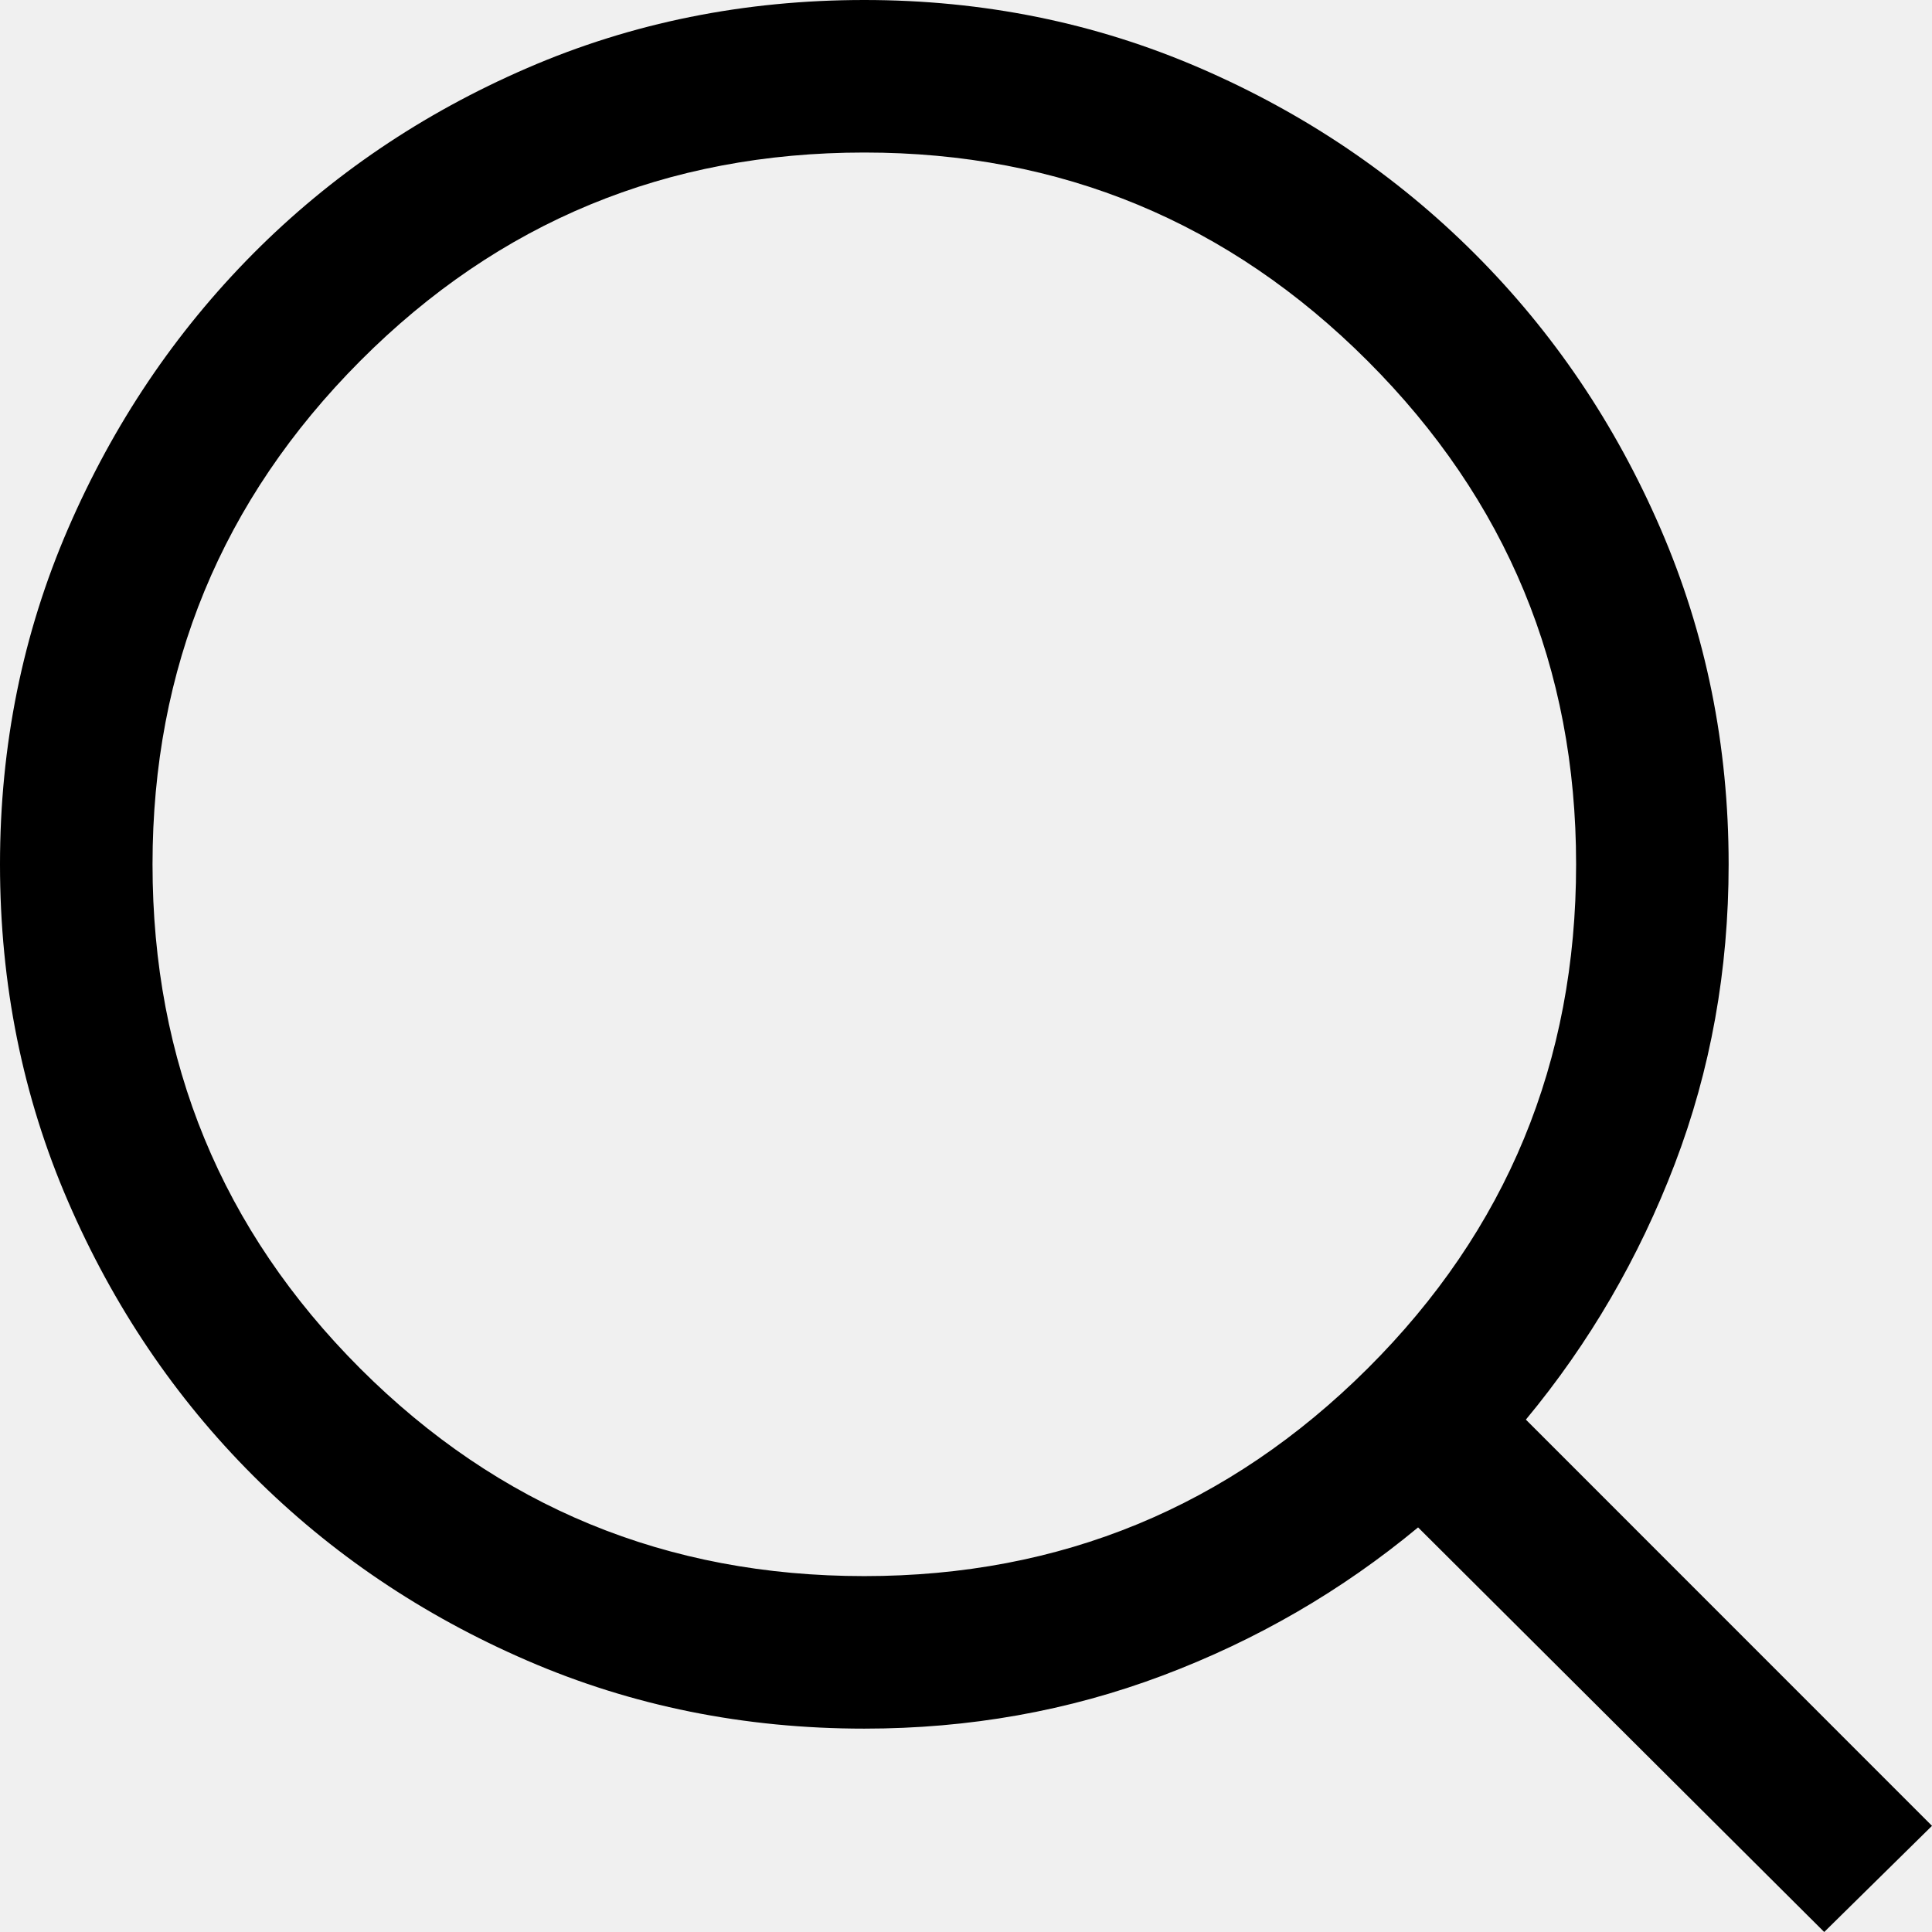
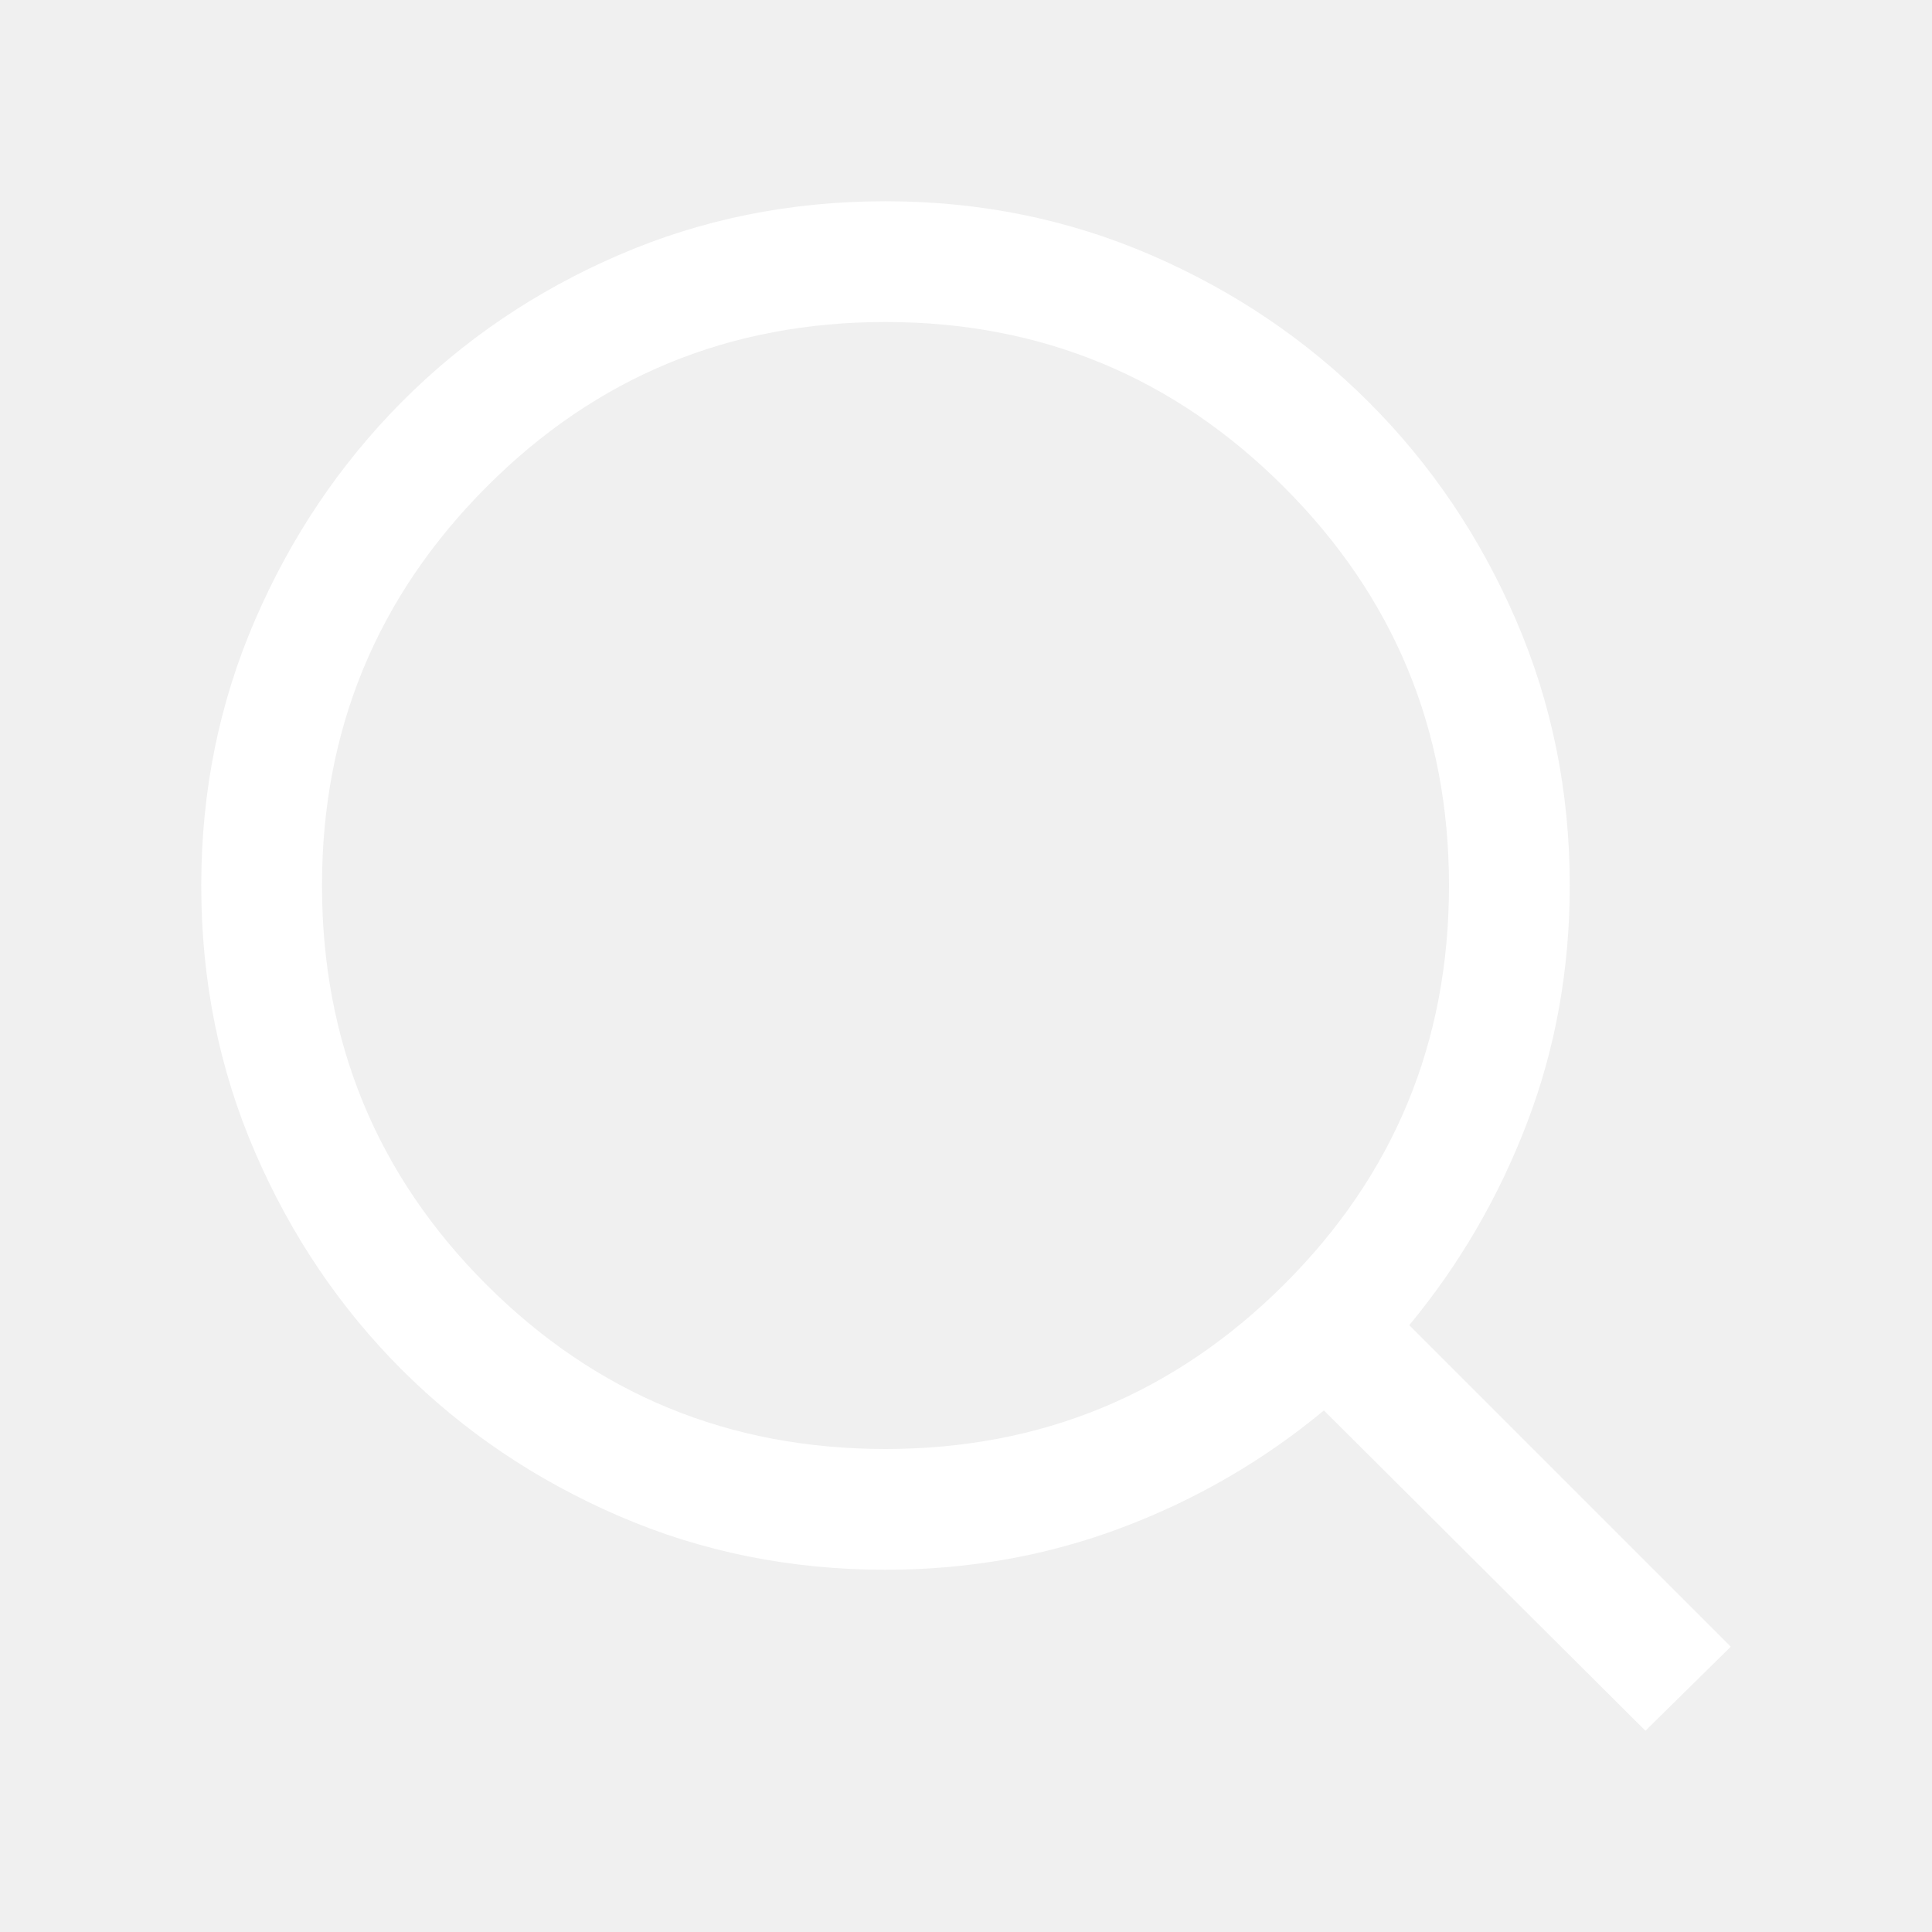
- <svg xmlns="http://www.w3.org/2000/svg" viewBox="0 0 19 19" fill="none">
-   <path d="M8.5 15.5C10.433 15.5 12.083 14.819 13.45 13.458C14.817 12.096 15.5 10.444 15.5 8.5C15.5 6.567 14.817 4.917 13.45 3.55C12.083 2.183 10.433 1.5 8.5 1.5C6.556 1.5 4.904 2.183 3.542 3.55C2.181 4.917 1.5 6.567 1.5 8.5C1.5 10.444 2.181 12.096 3.542 13.458C4.904 14.819 6.556 15.5 8.5 15.5ZM8.5 17C7.32 17 6.215 16.777 5.185 16.331C4.154 15.885 3.255 15.278 2.488 14.511C1.722 13.745 1.115 12.846 0.669 11.815C0.223 10.785 0 9.679 0 8.5C0 7.331 0.223 6.231 0.669 5.2C1.115 4.169 1.722 3.268 2.488 2.496C3.255 1.724 4.154 1.115 5.185 0.669C6.215 0.223 7.32 0 8.5 0C9.669 0 10.769 0.223 11.8 0.669C12.831 1.115 13.732 1.724 14.504 2.496C15.276 3.268 15.885 4.169 16.331 5.2C16.777 6.231 17 7.331 17 8.5C17 9.541 16.823 10.524 16.47 11.448C16.117 12.372 15.629 13.21 15.006 13.961L19 17.956L17.94 19L13.946 15.021C13.195 15.644 12.357 16.13 11.433 16.478C10.508 16.826 9.531 17 8.5 17Z" fill="currentColor" />
+ <svg xmlns="http://www.w3.org/2000/svg" width="24" height="24" viewBox="0 0 24 24" fill="none">
+   <path d="M11 18C12.933 18 14.583 17.319 15.95 15.958C17.317 14.596 18 12.944 18 11C18 9.067 17.317 7.417 15.95 6.05C14.583 4.683 12.933 4 11 4C9.056 4 7.404 4.683 6.042 6.05C4.681 7.417 4 9.067 4 11C4 12.944 4.681 14.596 6.042 15.958C7.404 17.319 9.056 18 11 18ZM11 19.5C9.82 19.5 8.715 19.277 7.685 18.831C6.654 18.385 5.755 17.778 4.988 17.012C4.222 16.245 3.615 15.346 3.169 14.315C2.723 13.285 2.5 12.18 2.5 11C2.5 9.831 2.723 8.731 3.169 7.7C3.615 6.669 4.222 5.768 4.988 4.996C5.755 4.224 6.654 3.615 7.685 3.169C8.715 2.723 9.82 2.5 11 2.5C12.169 2.5 13.269 2.723 14.3 3.169C15.331 3.615 16.232 4.224 17.004 4.996C17.776 5.768 18.385 6.669 18.831 7.7C19.277 8.731 19.5 9.831 19.5 11C19.5 12.041 19.323 13.024 18.97 13.948C18.617 14.872 18.129 15.71 17.506 16.462L21.5 20.456L20.44 21.5L16.446 17.521C15.695 18.144 14.857 18.63 13.933 18.978C13.008 19.326 12.031 19.5 11 19.5Z" fill="white" />
</svg>
